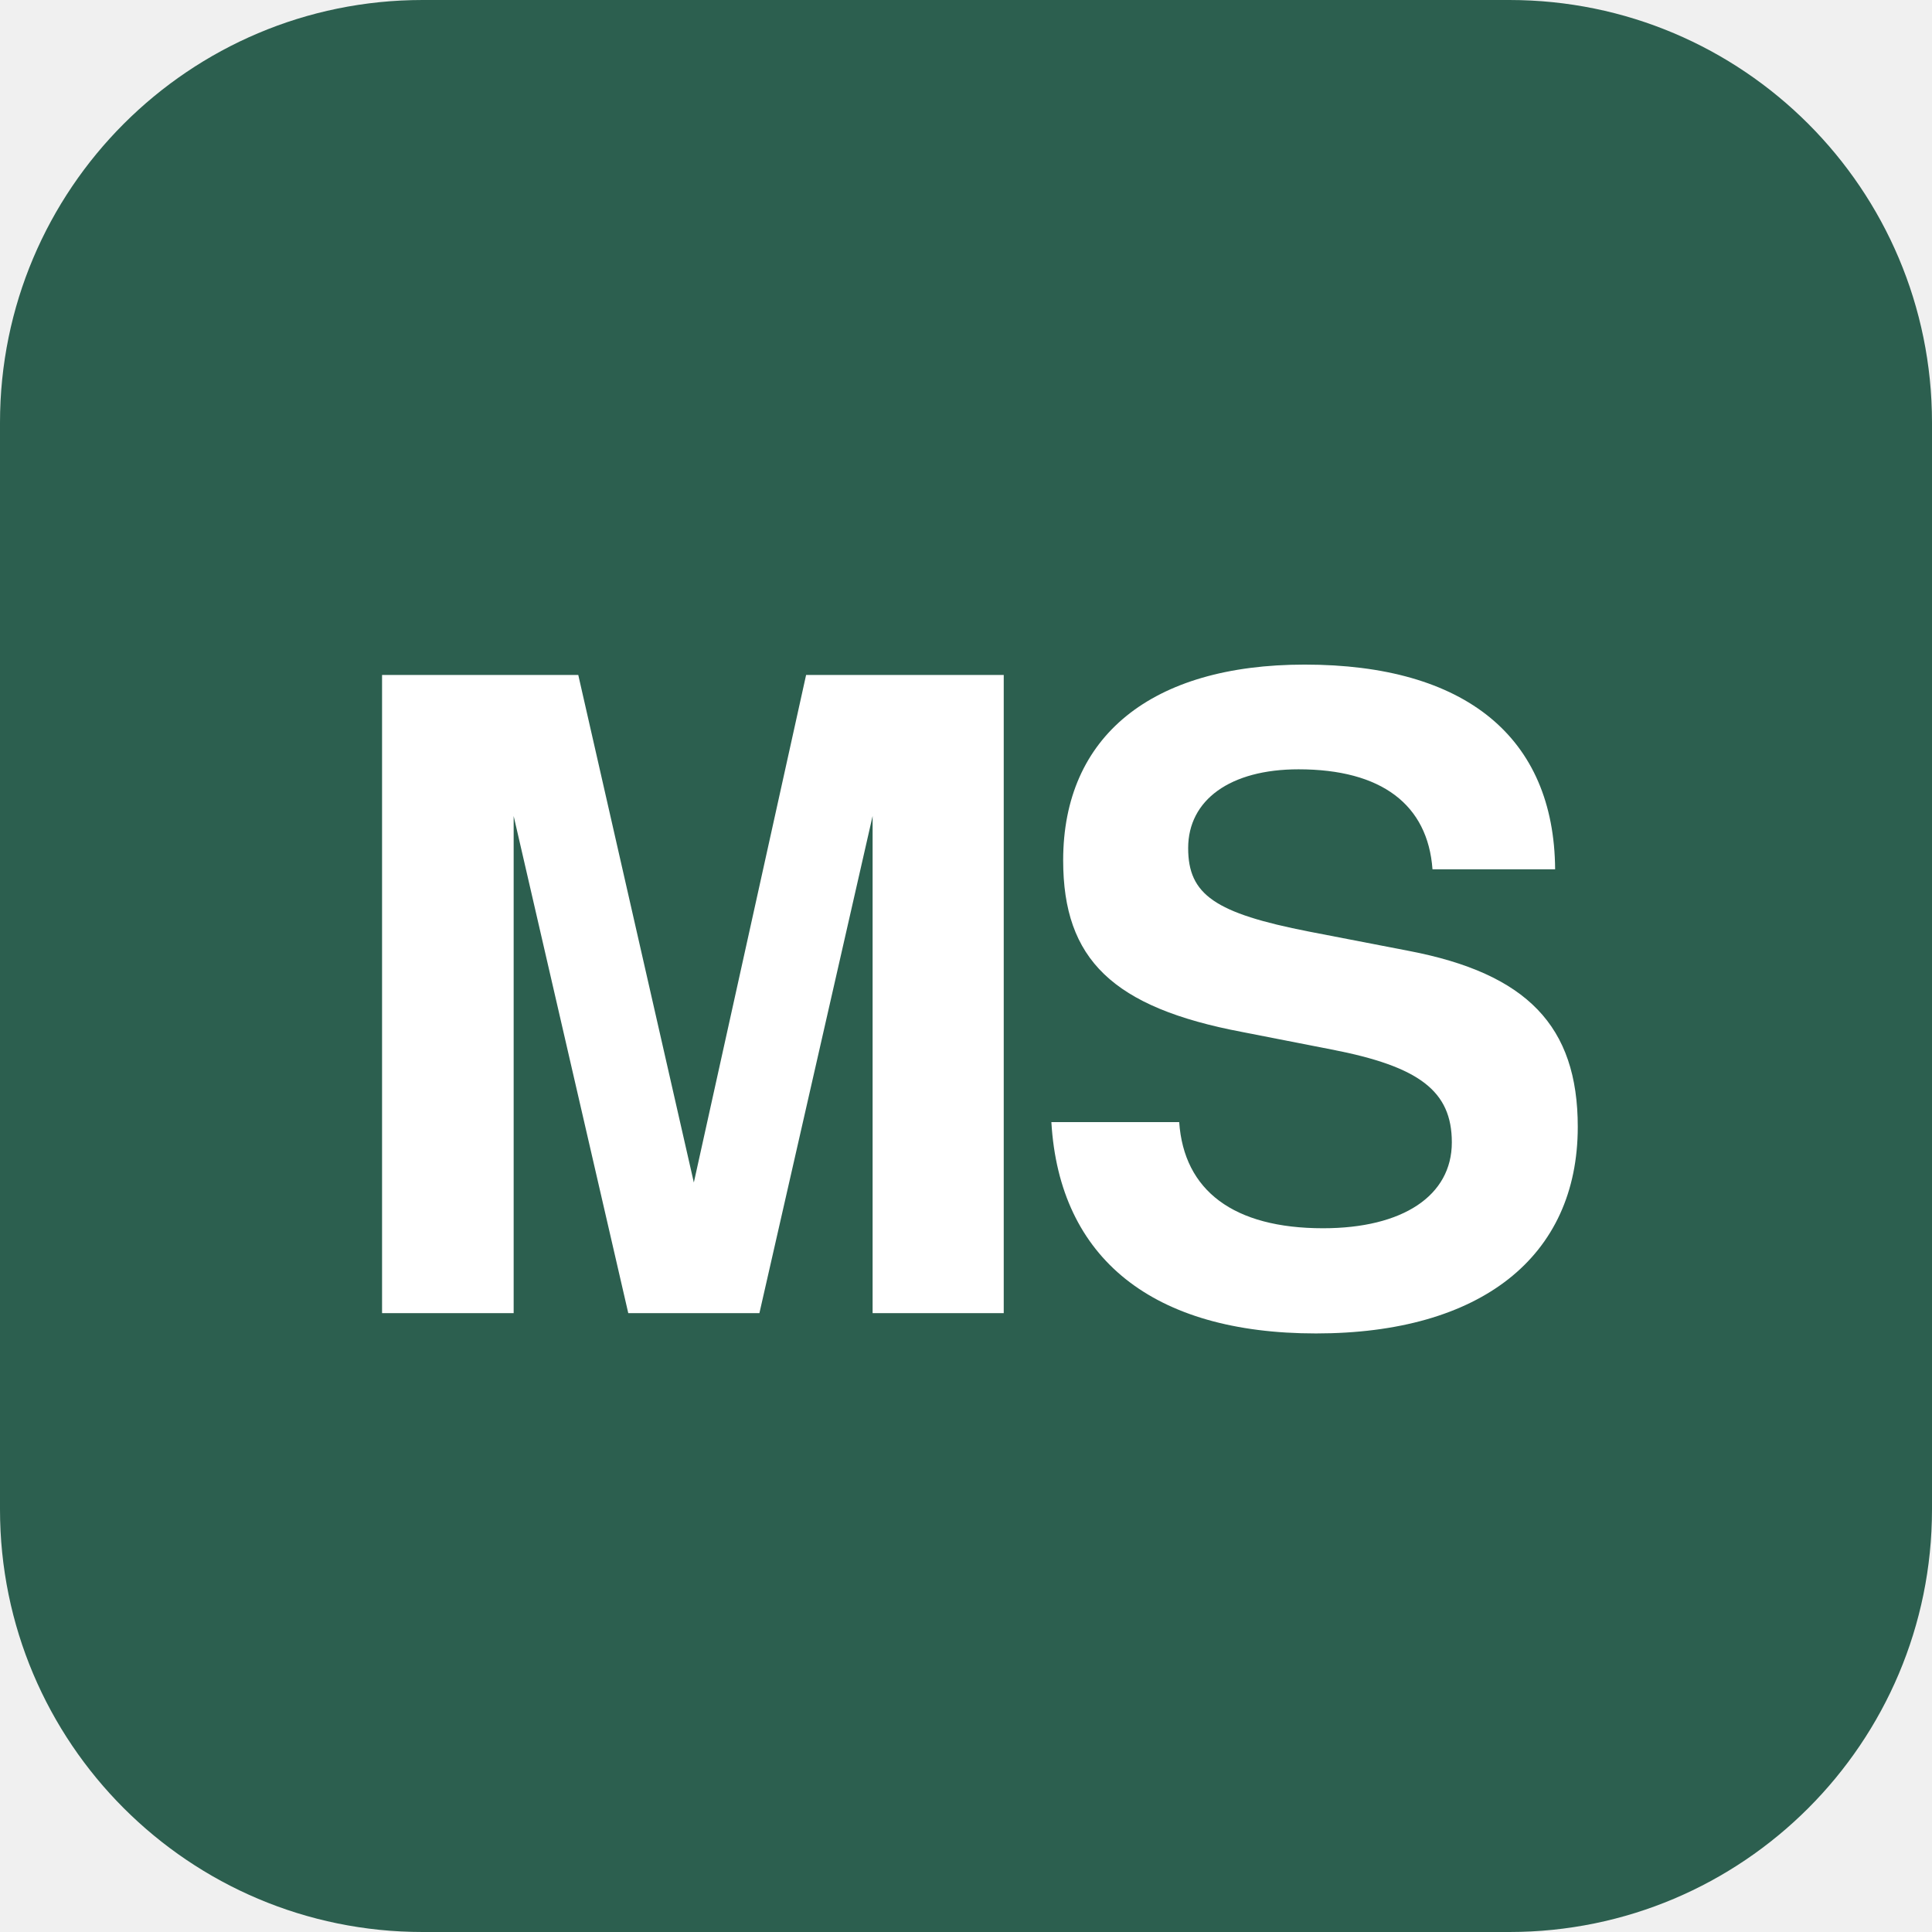
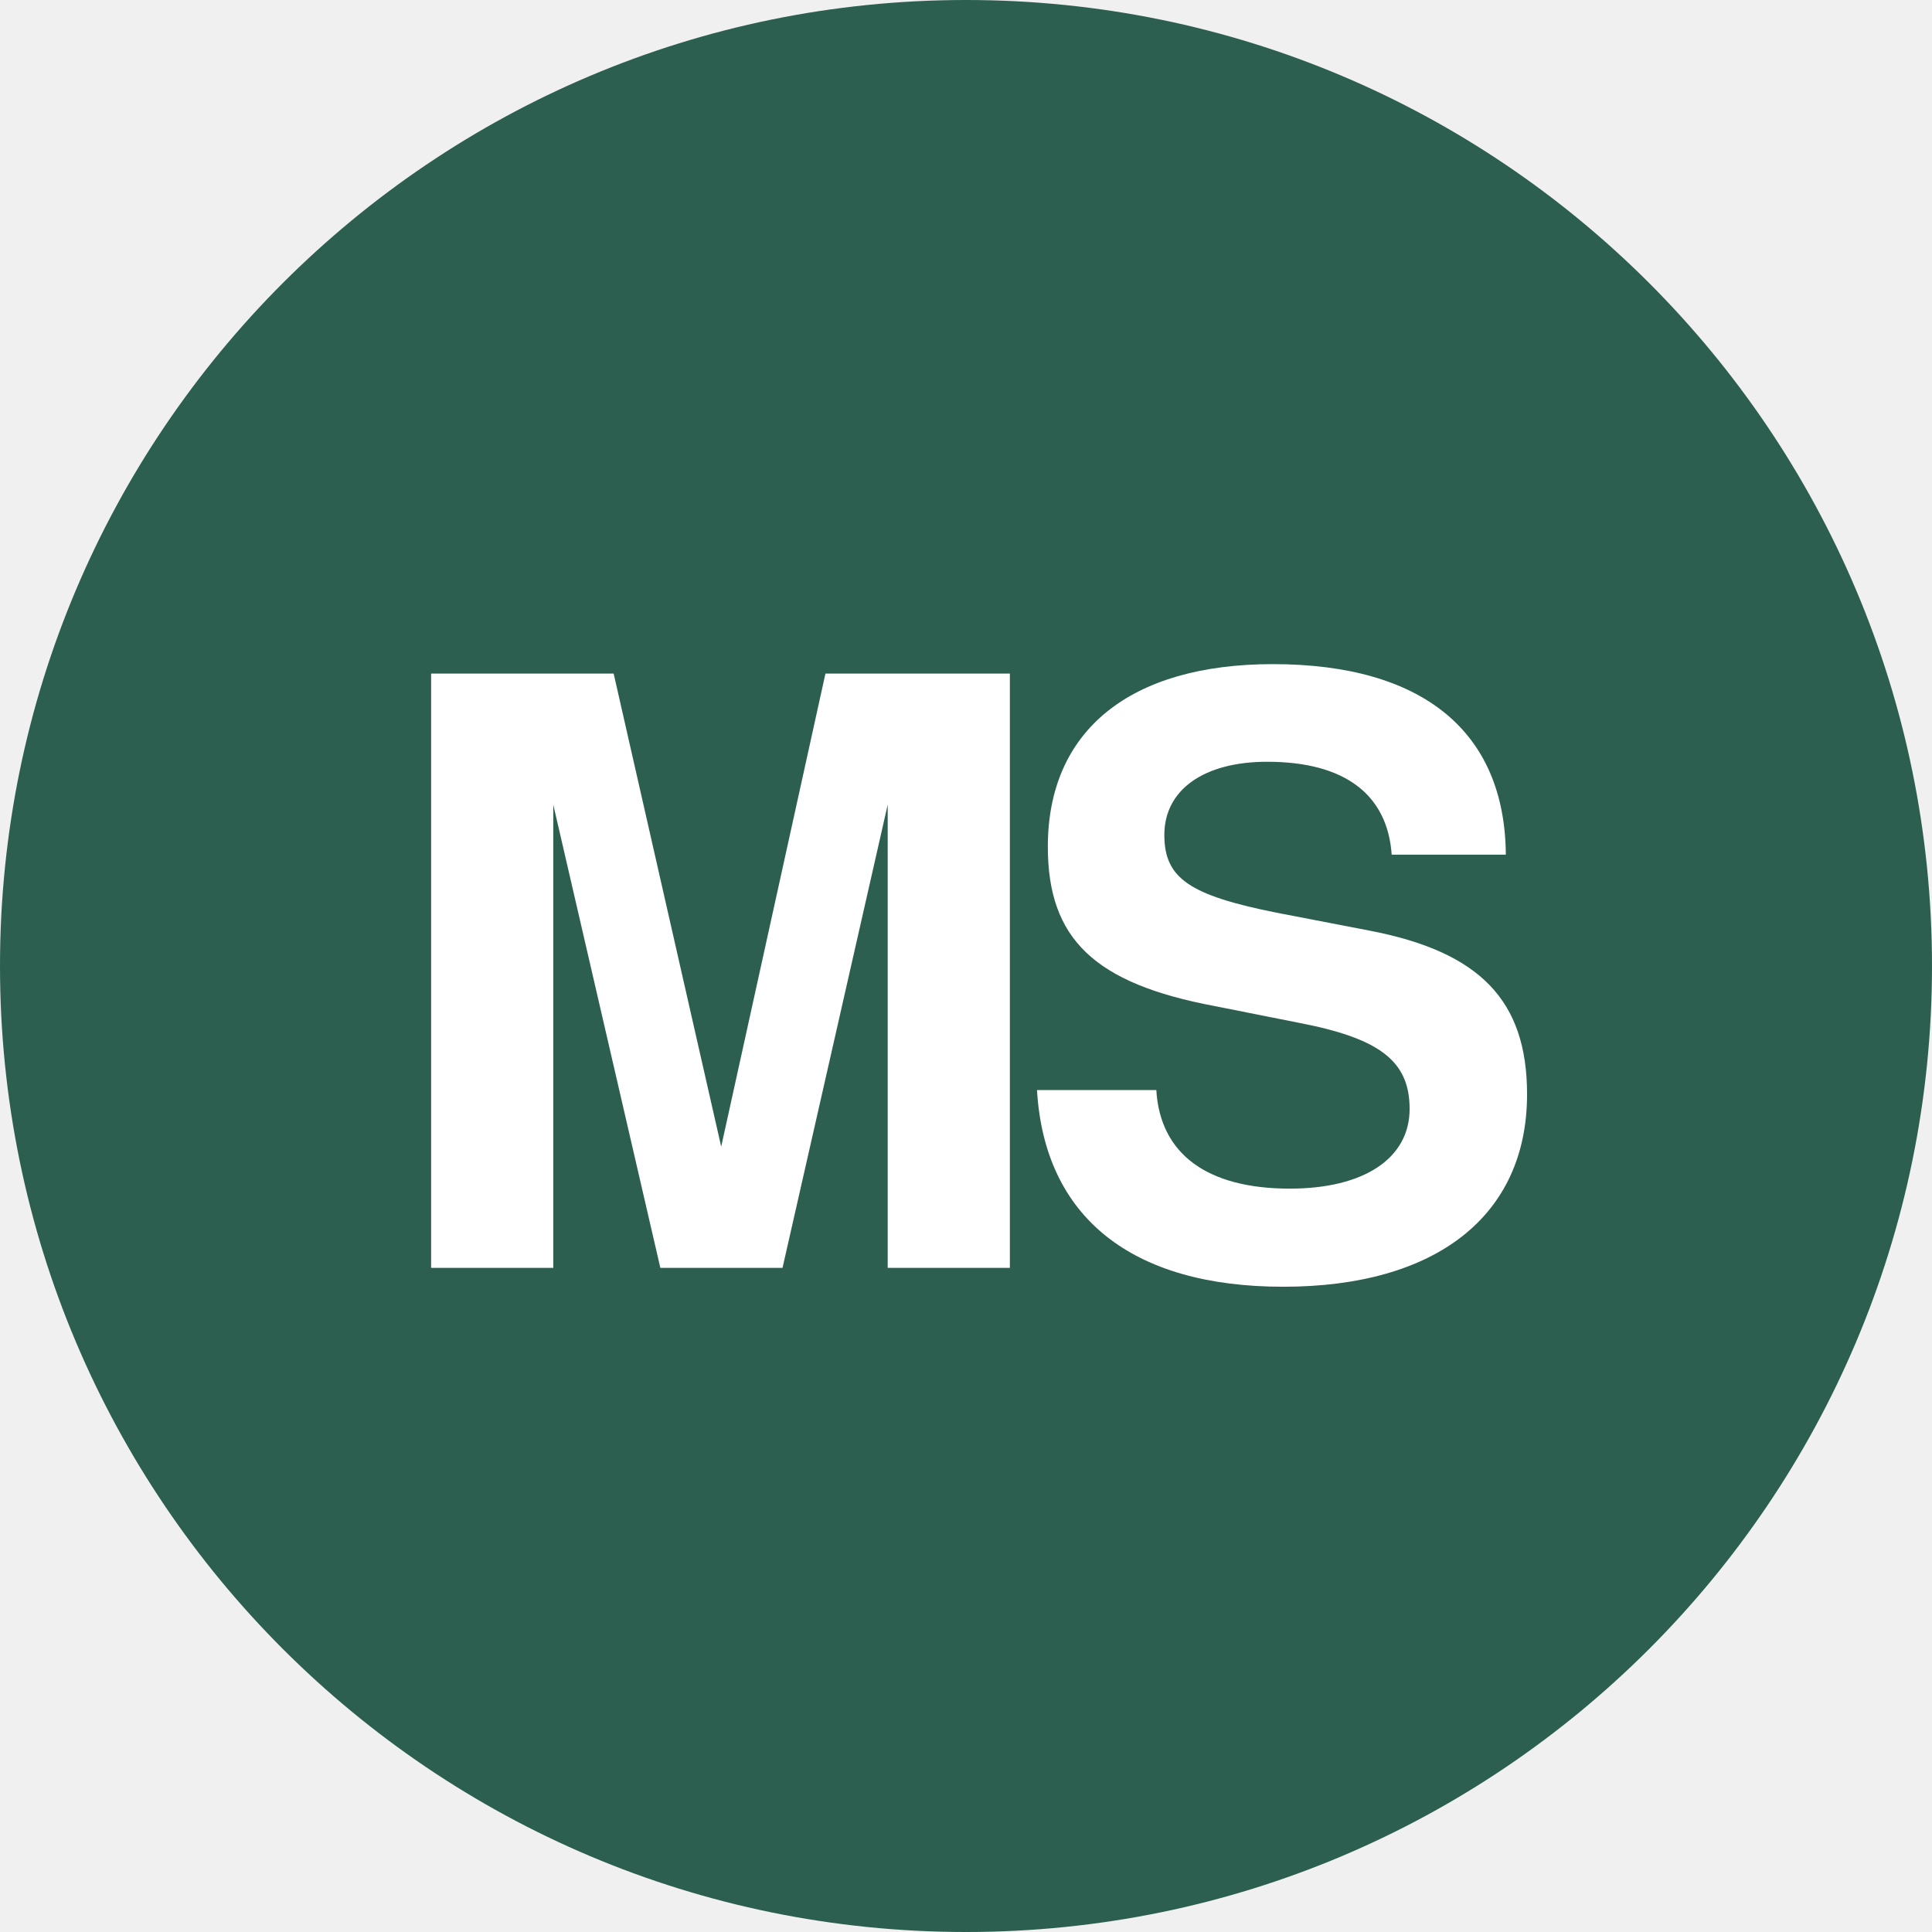
<svg xmlns="http://www.w3.org/2000/svg" viewBox="0 0 64 64" role="img" aria-label="MS">
-   <rect width="64" height="64" rx="14" fill="#2c5f4f" />
-   <text x="32" y="43.5" text-anchor="middle" fill="#ffffff" font-family="Helvetica, Arial, sans-serif" font-size="29" font-weight="700" letter-spacing="-1">MS</text>
+   <circle cx="32" cy="32" r="32" fill="#2c5f4f" />
+   <text x="32" y="42" text-anchor="middle" fill="#ffffff" font-family="Helvetica, Arial, sans-serif" font-size="27" font-weight="700" letter-spacing="-1.5">MS</text>
</svg>
